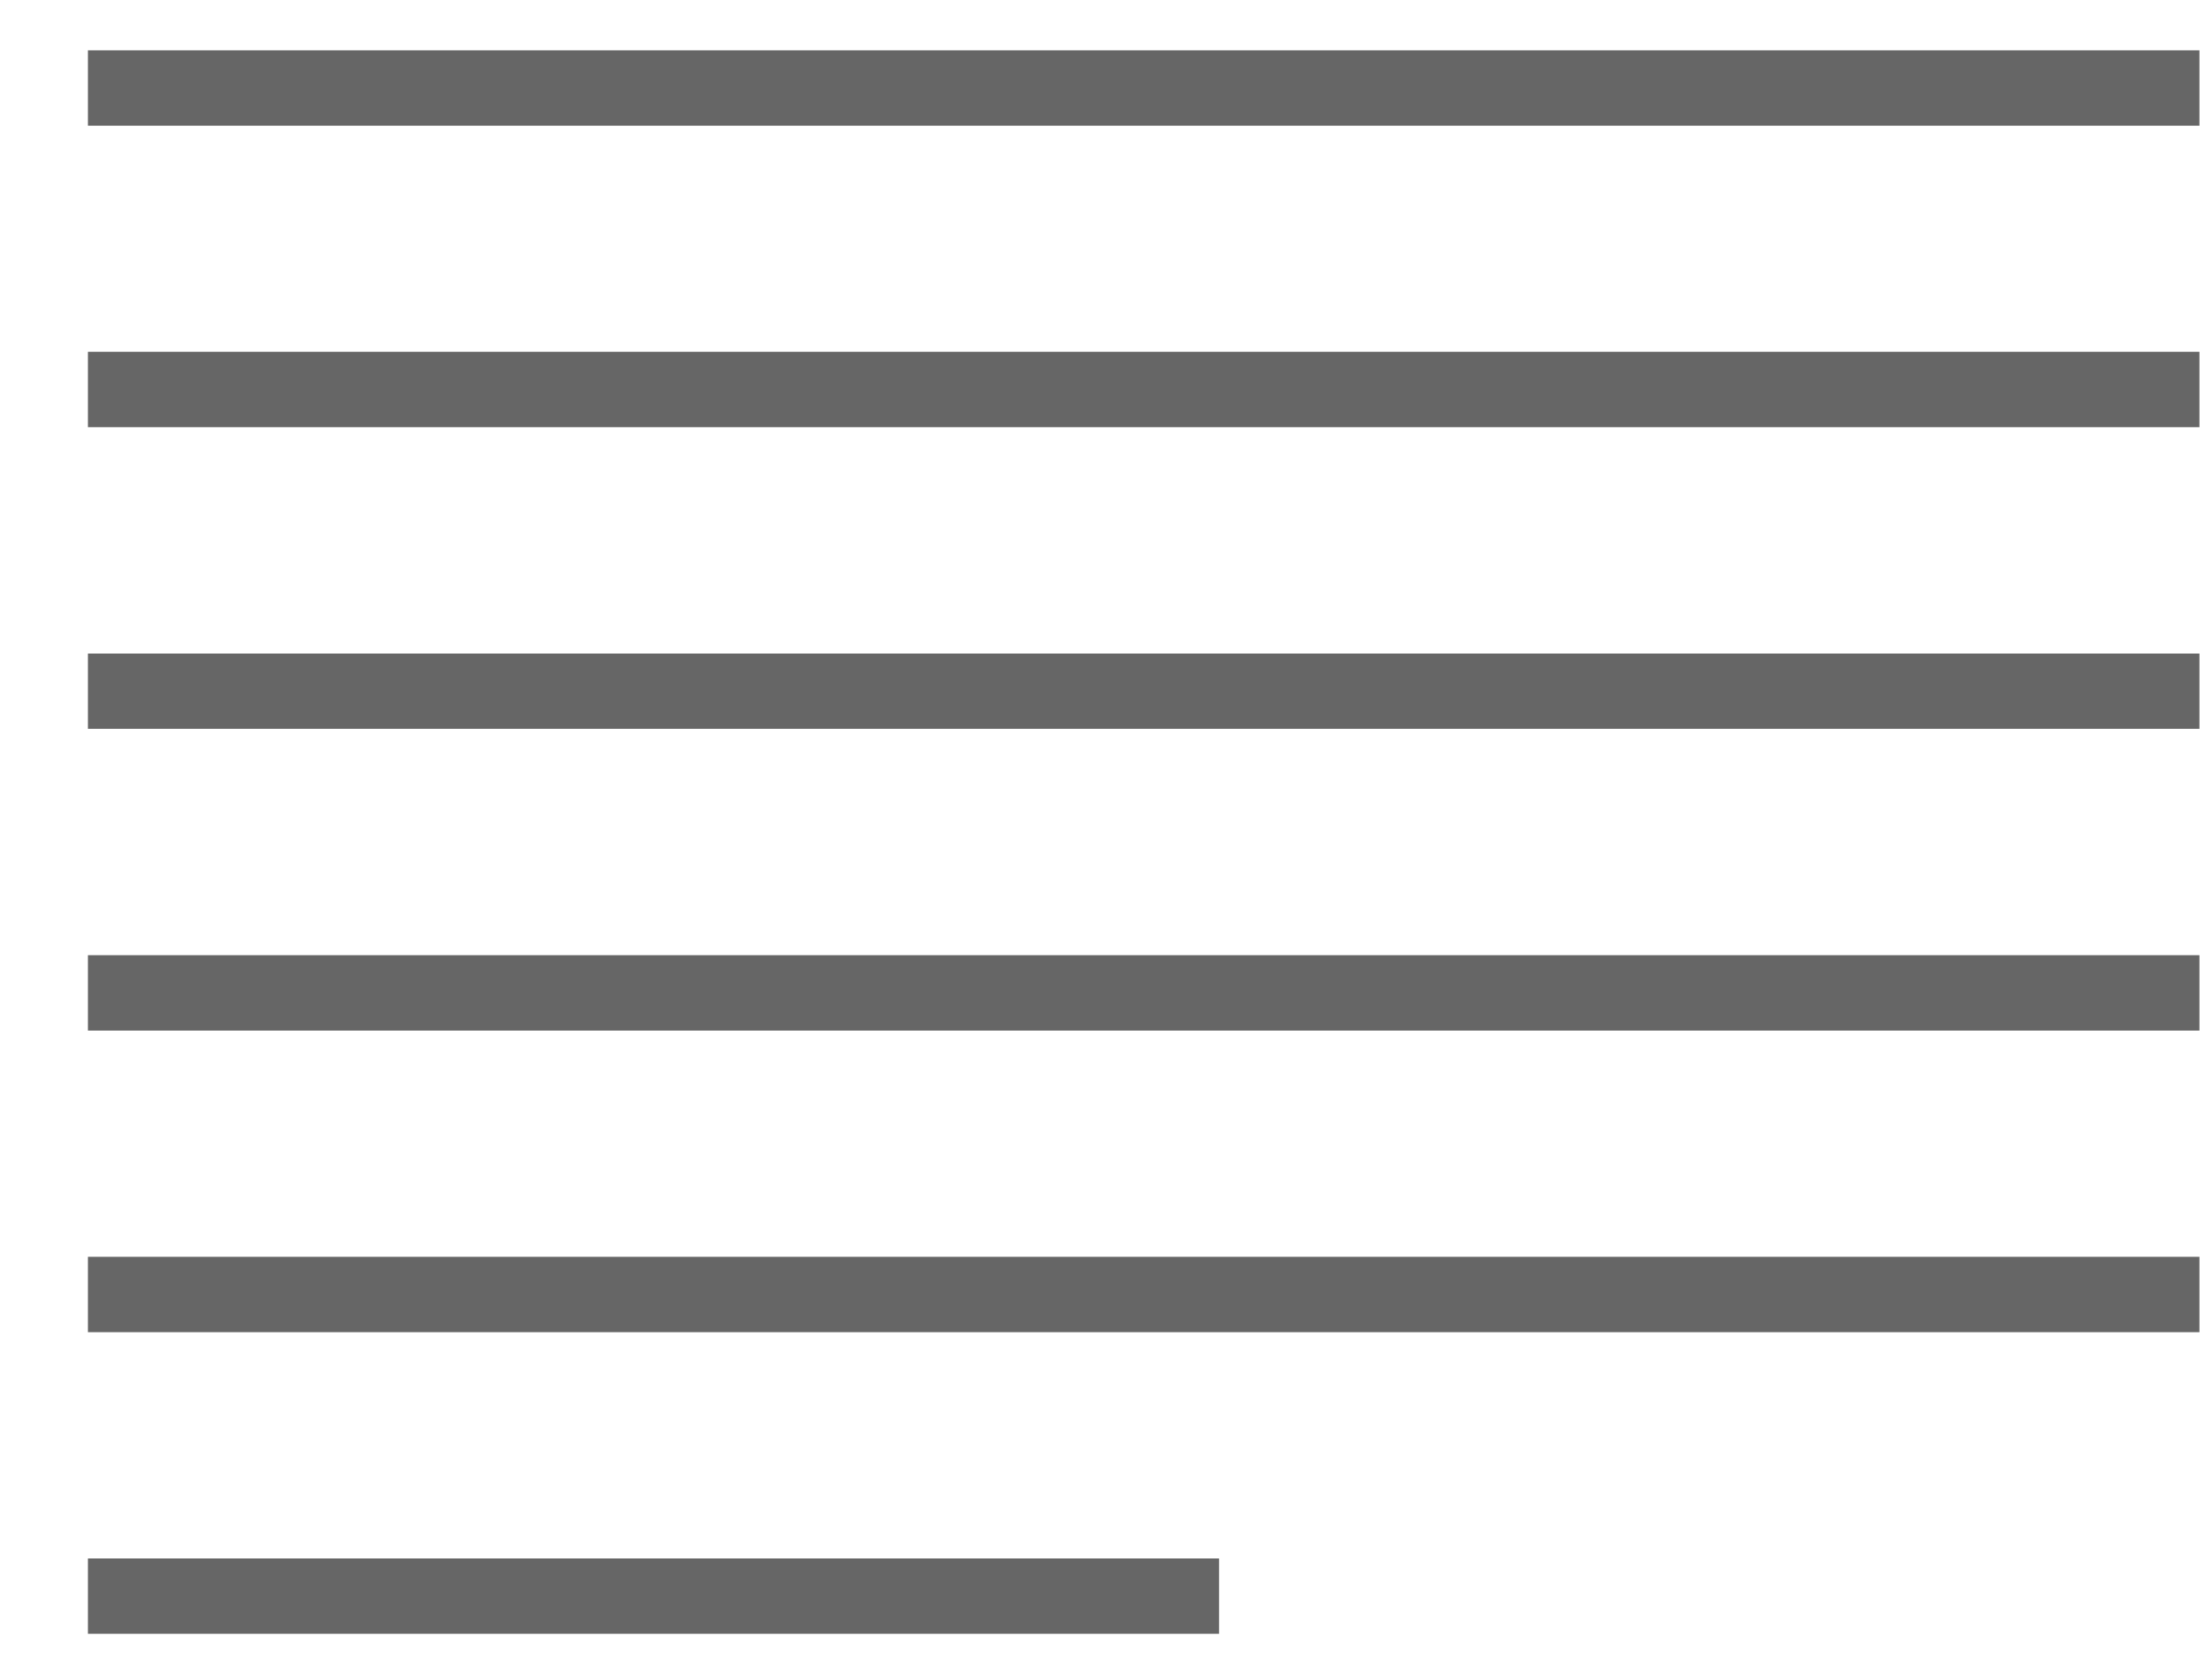
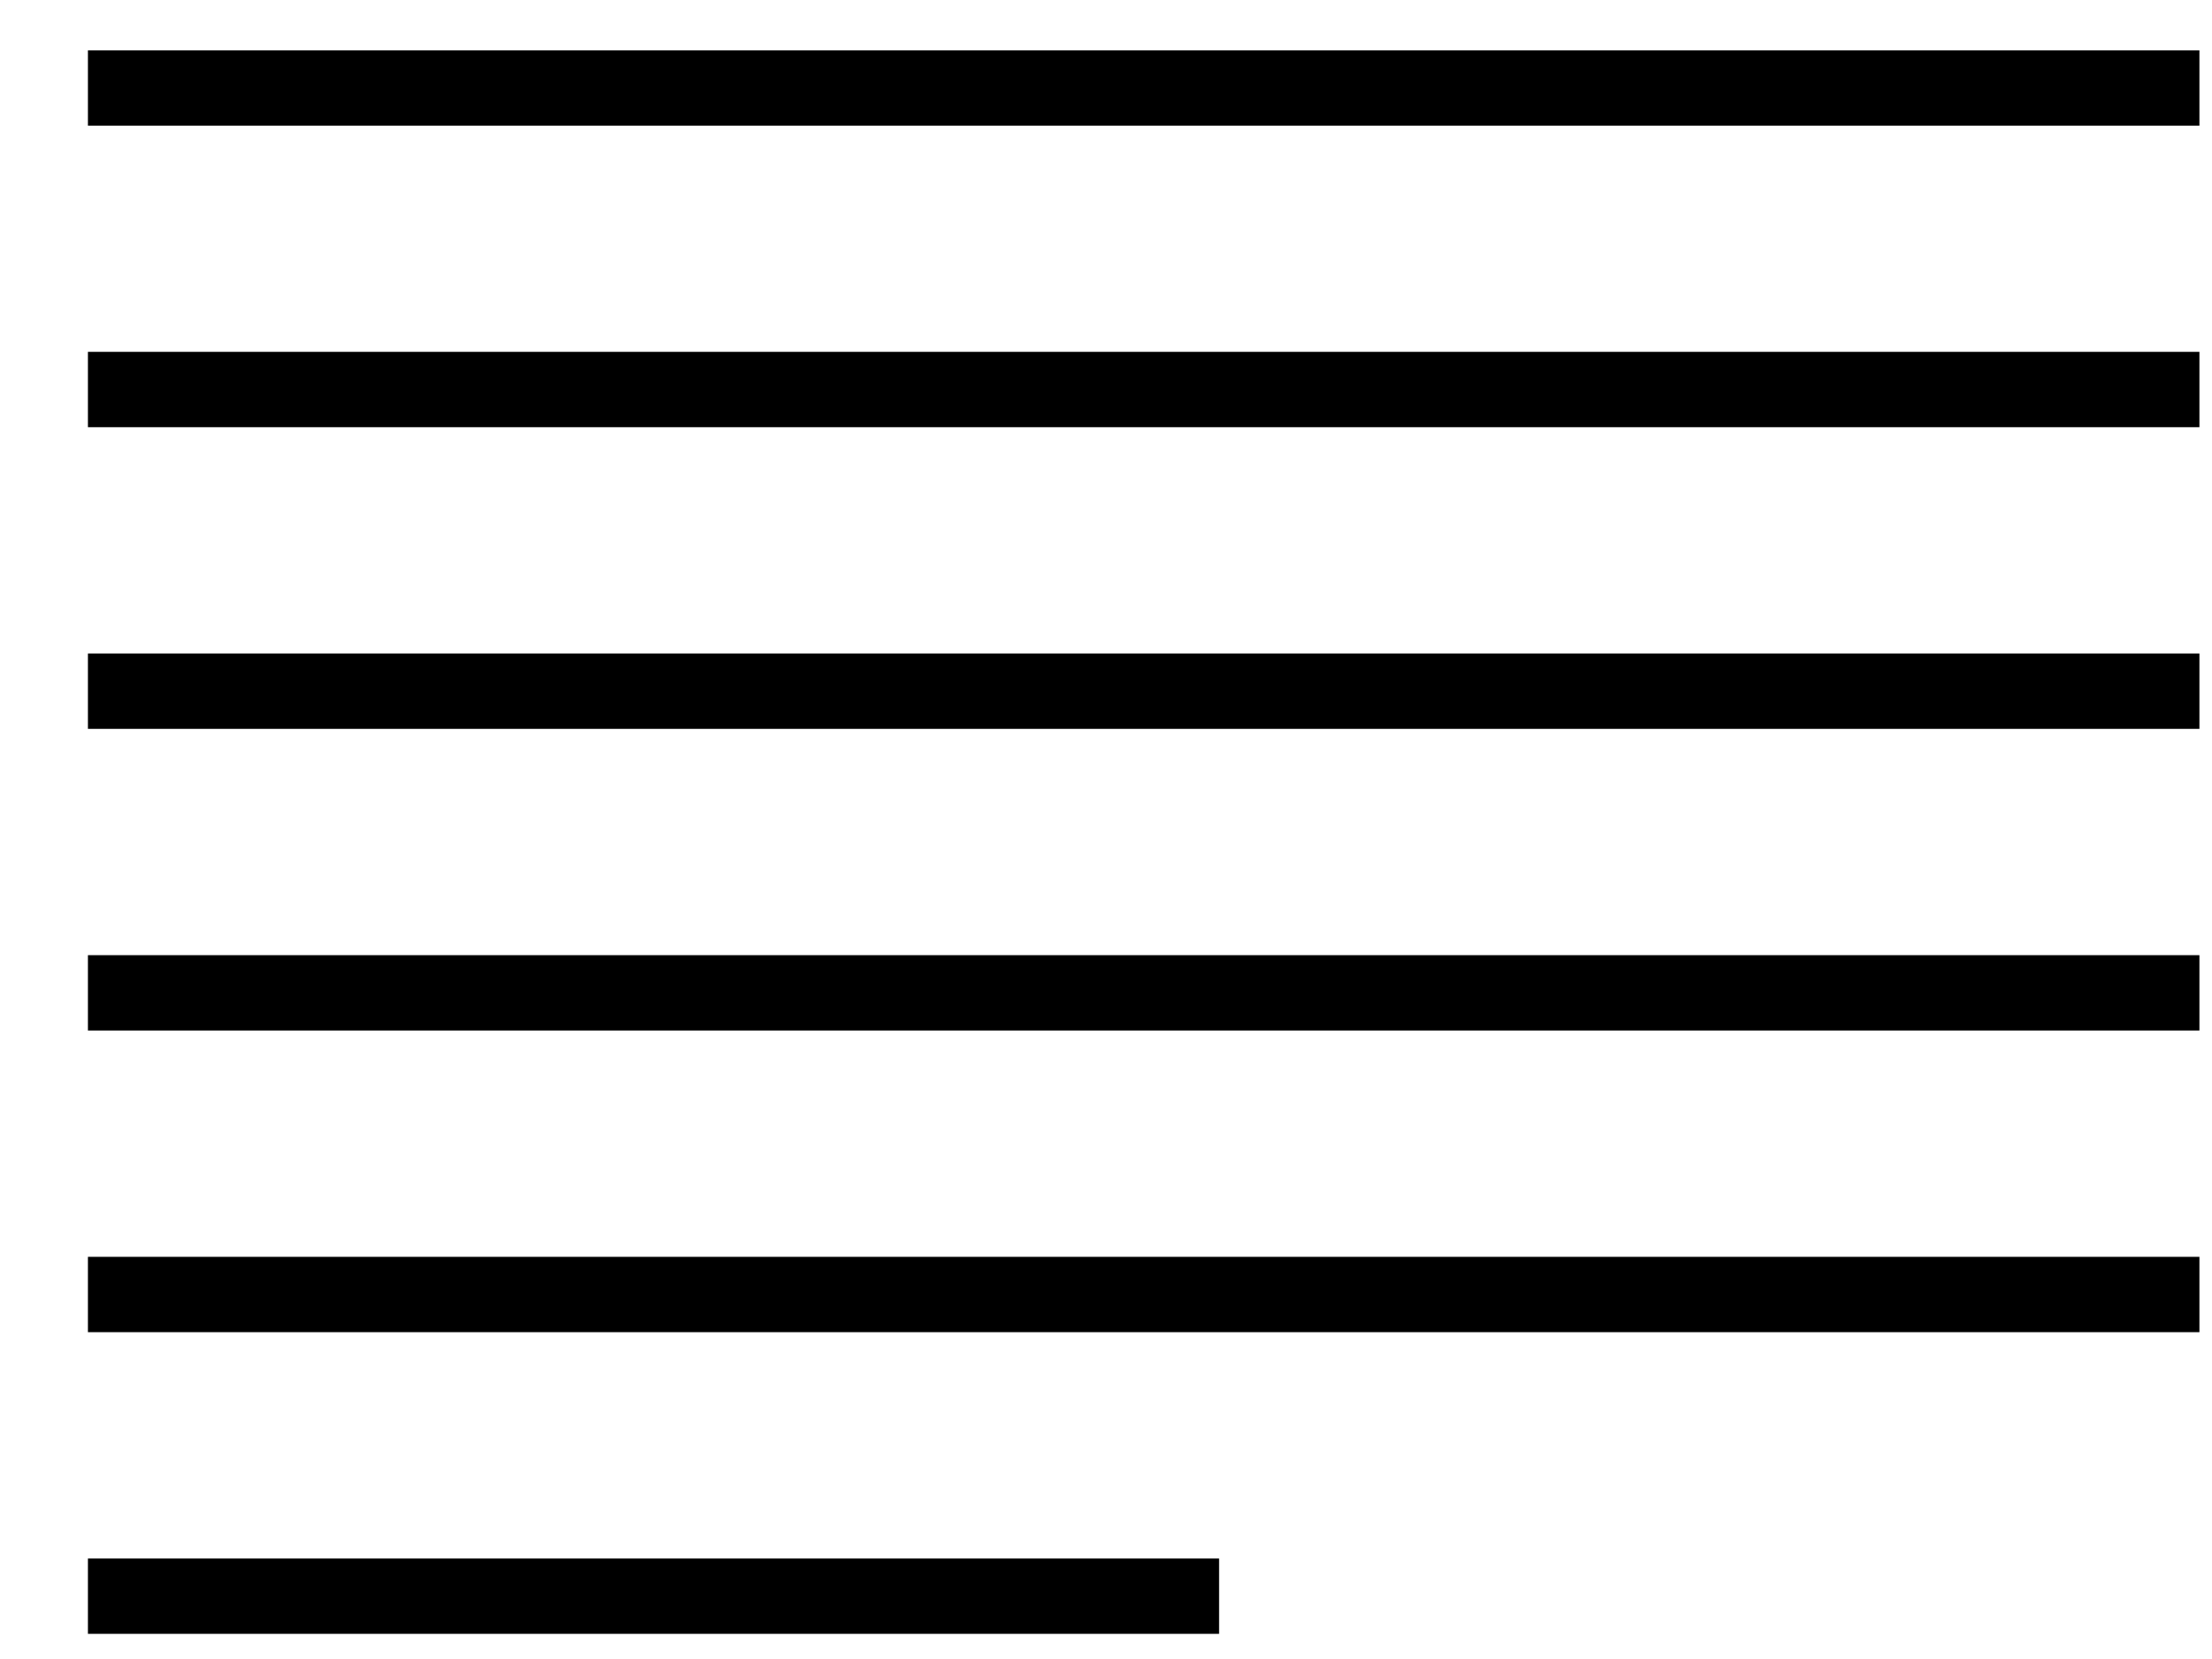
<svg xmlns="http://www.w3.org/2000/svg" width="16" height="12" viewBox="0 0 16 12" fill="none">
-   <rect x="0.636" y="0.364" width="15.273" height="0.545" fill="#666666" />
-   <rect x="0.636" y="2.545" width="15.273" height="0.545" fill="#666666" />
-   <rect x="0.636" y="4.727" width="15.273" height="0.545" fill="#666666" />
-   <rect x="0.636" y="6.909" width="15.273" height="0.545" fill="#666666" />
-   <rect x="0.636" y="9.091" width="15.273" height="0.545" fill="#666666" />
-   <rect x="0.636" y="11.273" width="8.182" height="0.545" fill="#666666" />
+   <rect x="0.636" y="0.364" width="15.273" height="0.545" fill="currentColor" />
+   <rect x="0.636" y="2.545" width="15.273" height="0.545" fill="currentColor" />
+   <rect x="0.636" y="4.727" width="15.273" height="0.545" fill="currentColor" />
+   <rect x="0.636" y="6.909" width="15.273" height="0.545" fill="currentColor" />
+   <rect x="0.636" y="9.091" width="15.273" height="0.545" fill="currentColor" />
+   <rect x="0.636" y="11.273" width="8.182" height="0.545" fill="currentColor" />
</svg>
